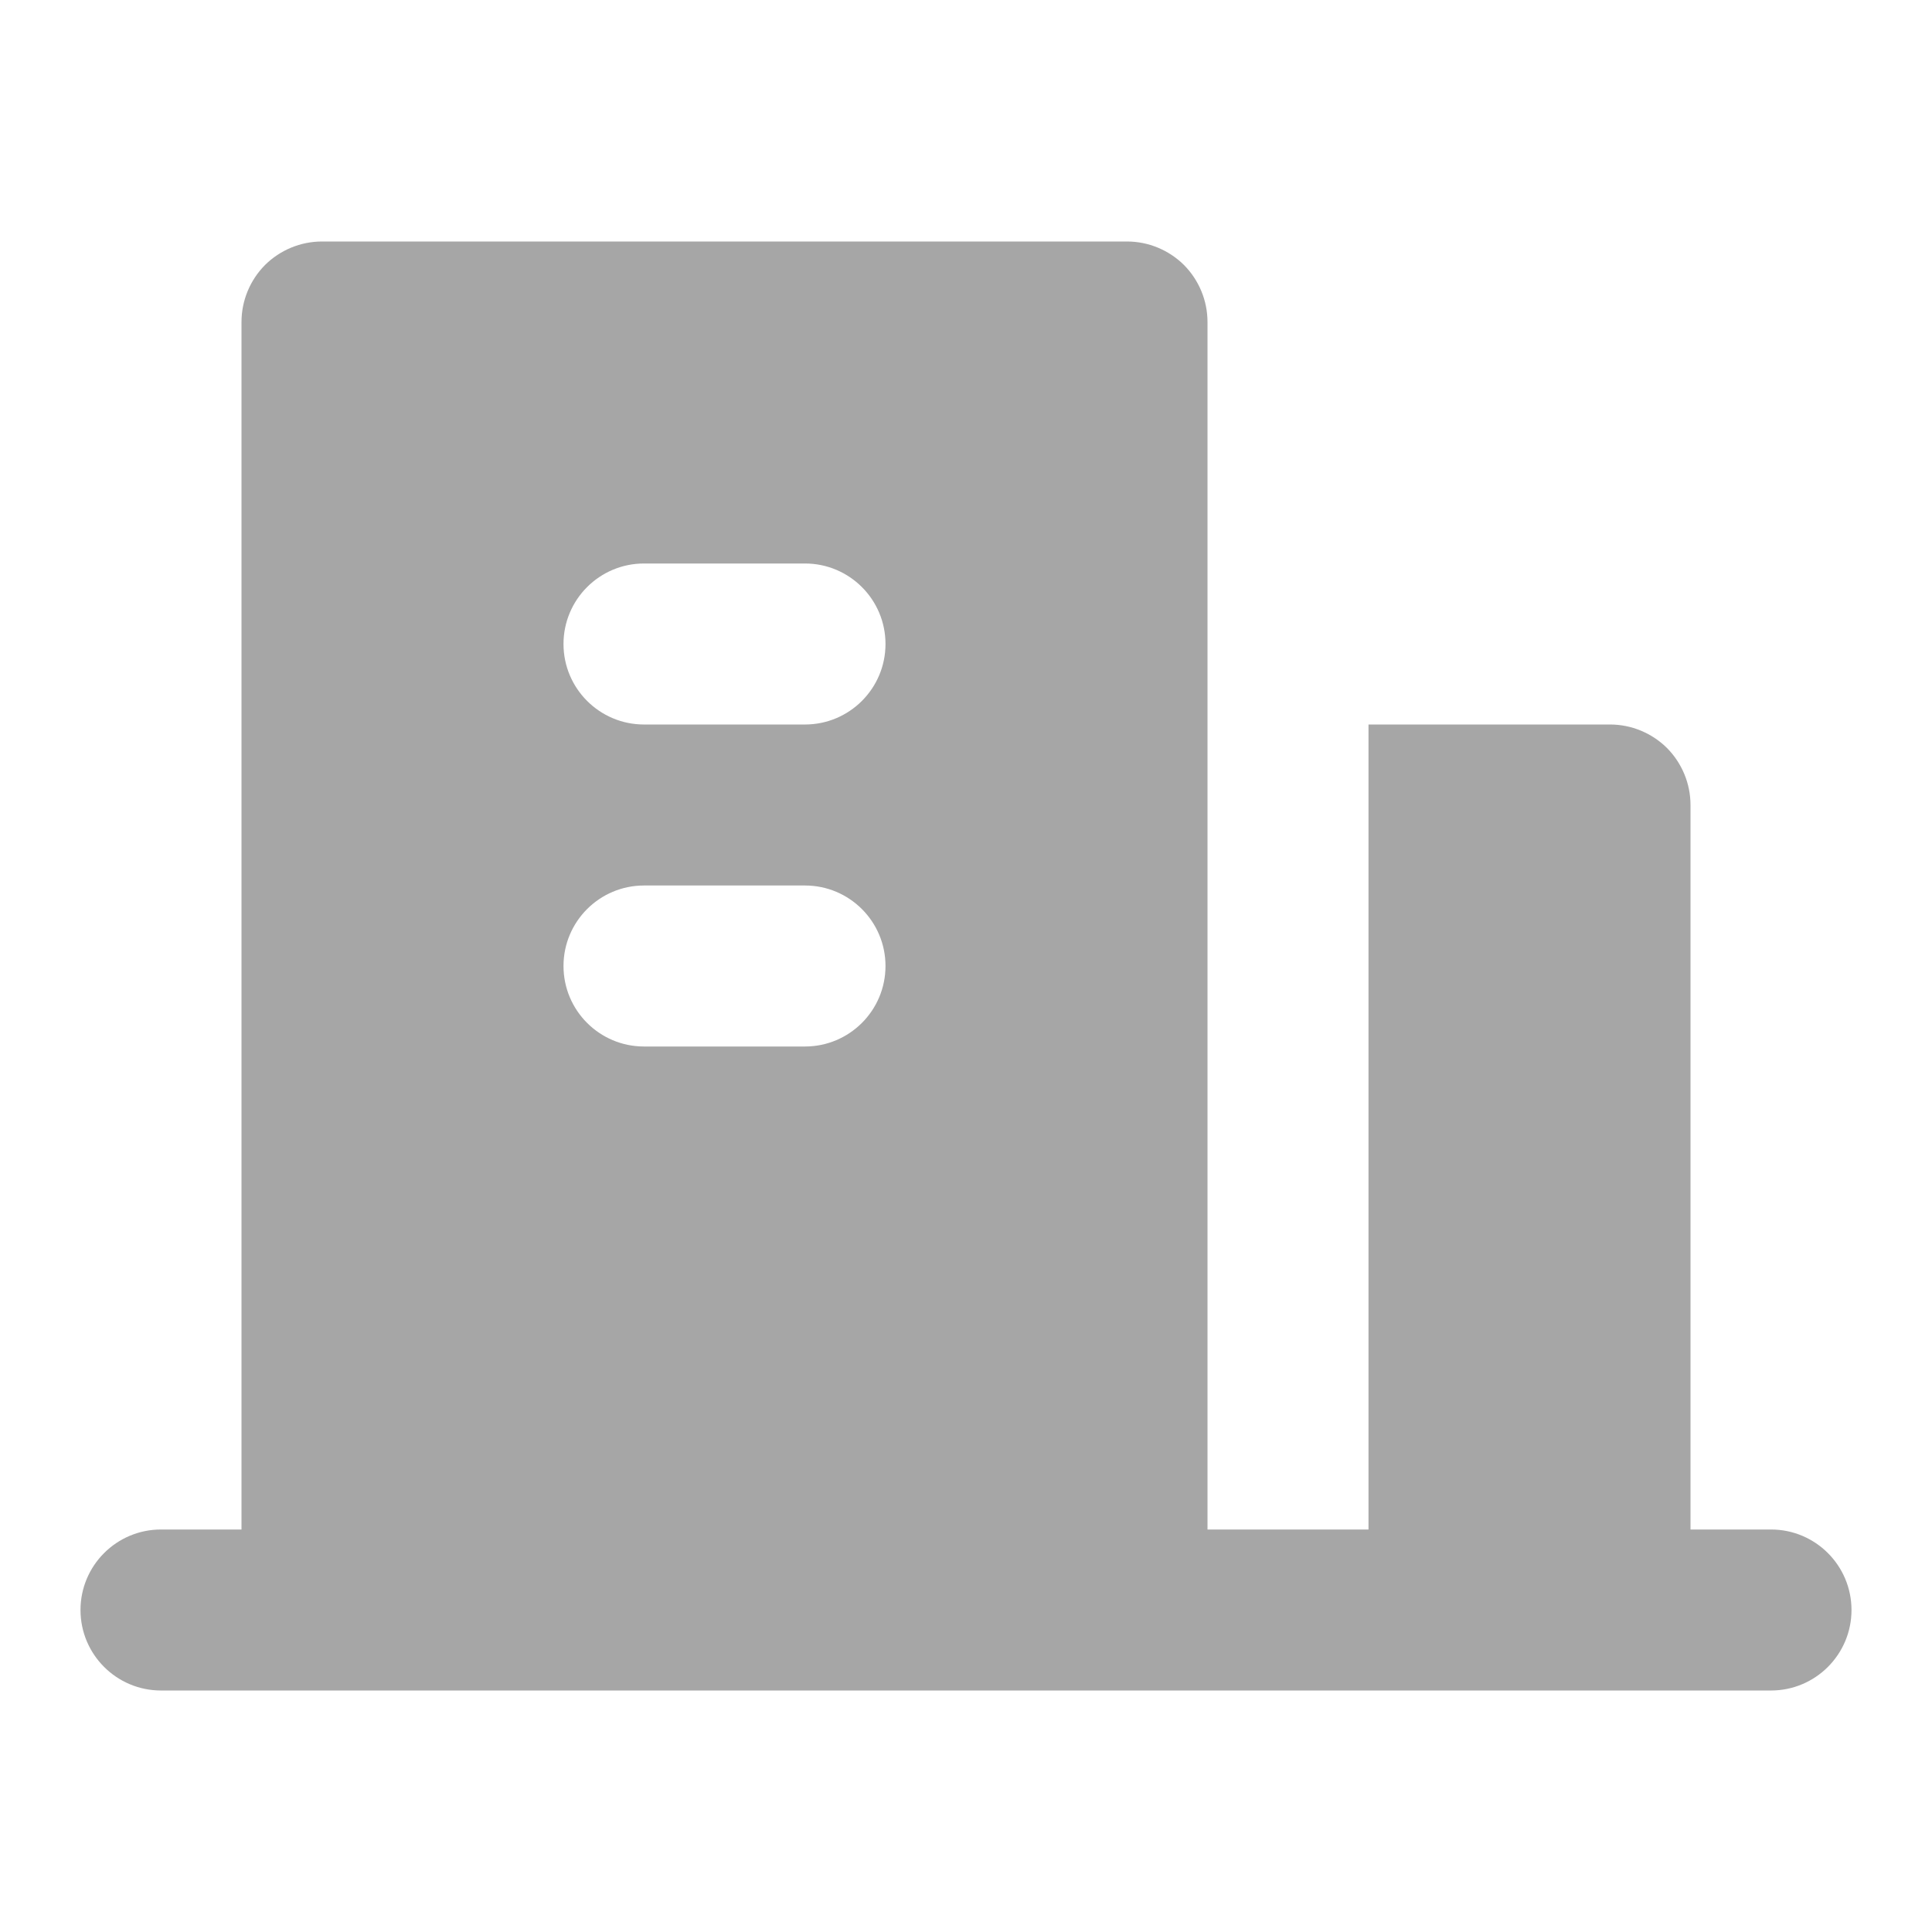
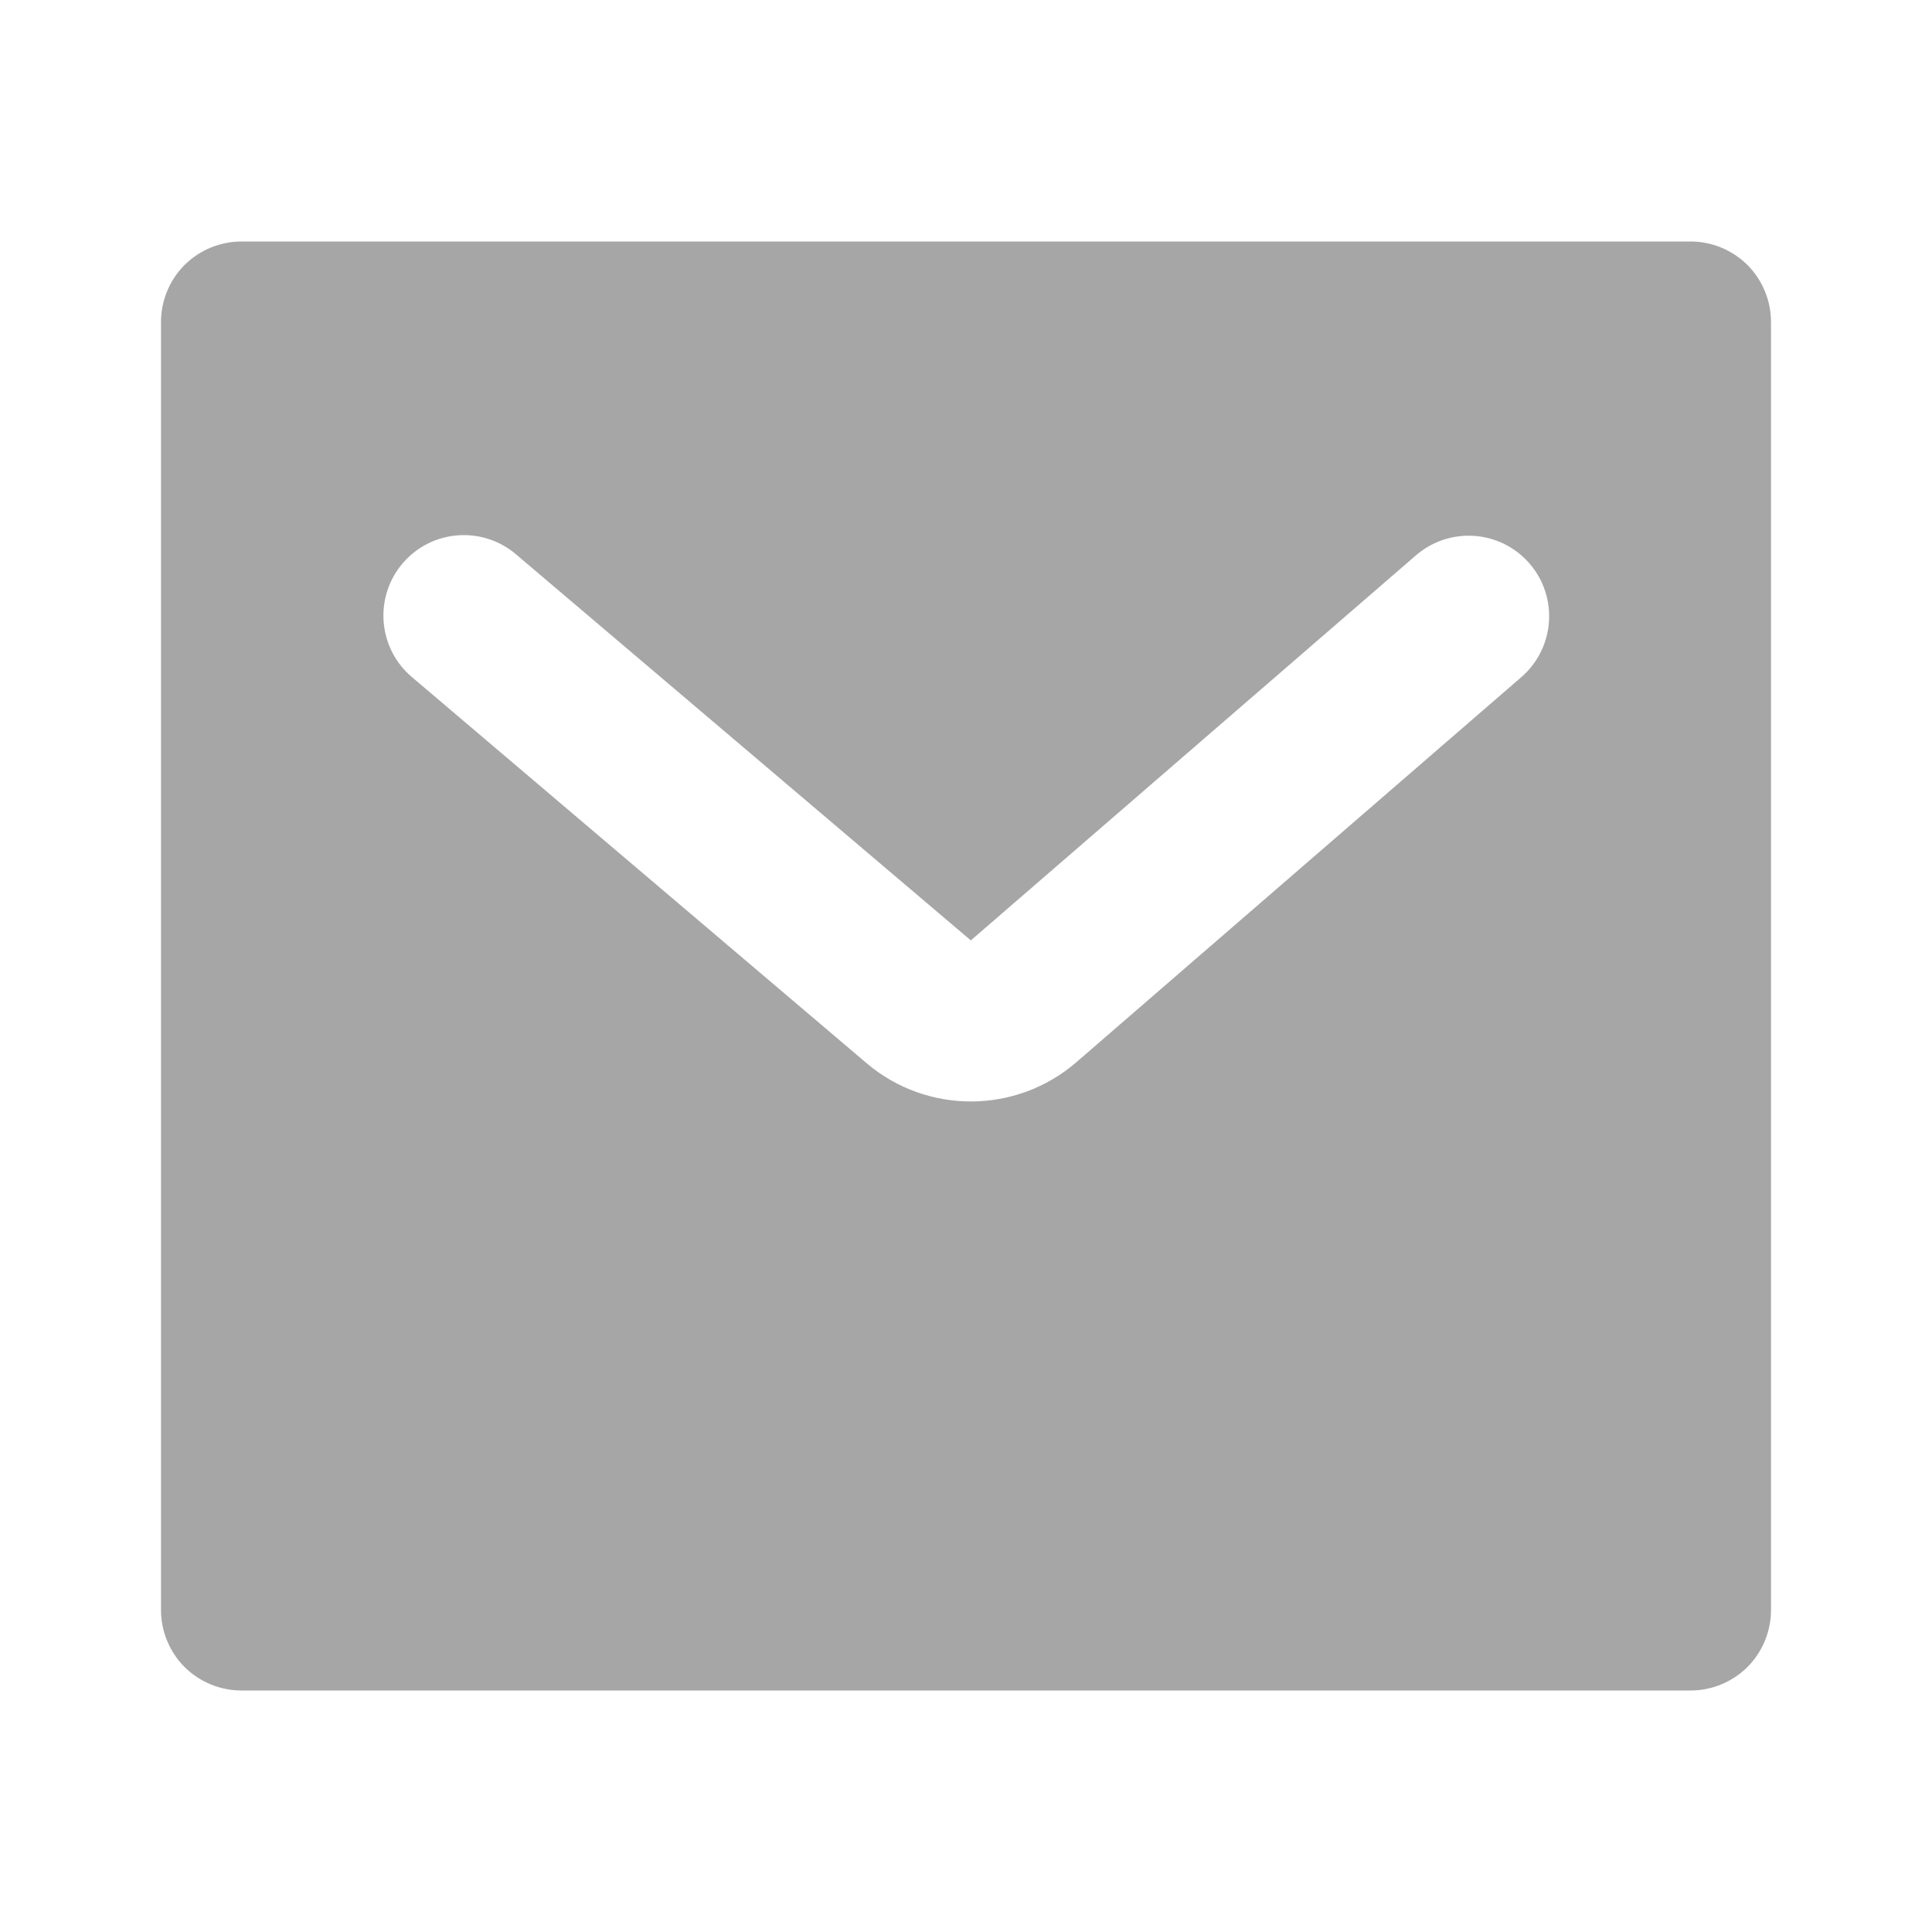
<svg xmlns="http://www.w3.org/2000/svg" width="12" height="12" viewBox="0 0 12 12" fill="none">
-   <path d="M10.5 9.5H11C11.276 9.5 11.5 9.724 11.5 10C11.5 10.276 11.276 10.5 11 10.5H1C0.724 10.5 0.5 10.276 0.5 10C0.5 9.724 0.724 9.5 1 9.5H1.5V2C1.5 1.867 1.553 1.74 1.646 1.646C1.74 1.553 1.867 1.5 2 1.5H7C7.133 1.5 7.26 1.553 7.354 1.646C7.447 1.74 7.5 1.867 7.5 2V9.5H8.5V4.5H10C10.133 4.5 10.26 4.553 10.354 4.646C10.447 4.74 10.5 4.867 10.5 5V9.5ZM4 5.5C3.724 5.5 3.5 5.724 3.5 6C3.5 6.276 3.724 6.5 4 6.5H5C5.276 6.5 5.5 6.276 5.5 6C5.5 5.724 5.276 5.5 5 5.5H4ZM4 3.5C3.724 3.5 3.5 3.724 3.5 4C3.5 4.276 3.724 4.5 4 4.5H5C5.276 4.5 5.5 4.276 5.5 4C5.5 3.724 5.276 3.5 5 3.5H4Z" fill="#A6A6A6" />
+   <path d="M1.5 1.5H10.5C10.633 1.5 10.76 1.553 10.854 1.646C10.947 1.74 11 1.867 11 2V10C11 10.133 10.947 10.26 10.854 10.354C10.76 10.447 10.633 10.5 10.5 10.5H1.5C1.367 10.5 1.24 10.447 1.146 10.354C1.053 10.26 1 10.133 1 10V2C1 1.867 1.053 1.74 1.146 1.646C1.24 1.553 1.367 1.5 1.5 1.5ZM6.03 5.841L3.205 3.443C2.995 3.264 2.679 3.289 2.5 3.5C2.322 3.71 2.347 4.026 2.558 4.205L5.383 6.604C5.759 6.923 6.312 6.92 6.685 6.598L9.449 4.206C9.658 4.025 9.681 3.709 9.5 3.5C9.319 3.291 9.004 3.269 8.795 3.449L6.03 5.841Z" fill="#A6A6A6" />
</svg>
